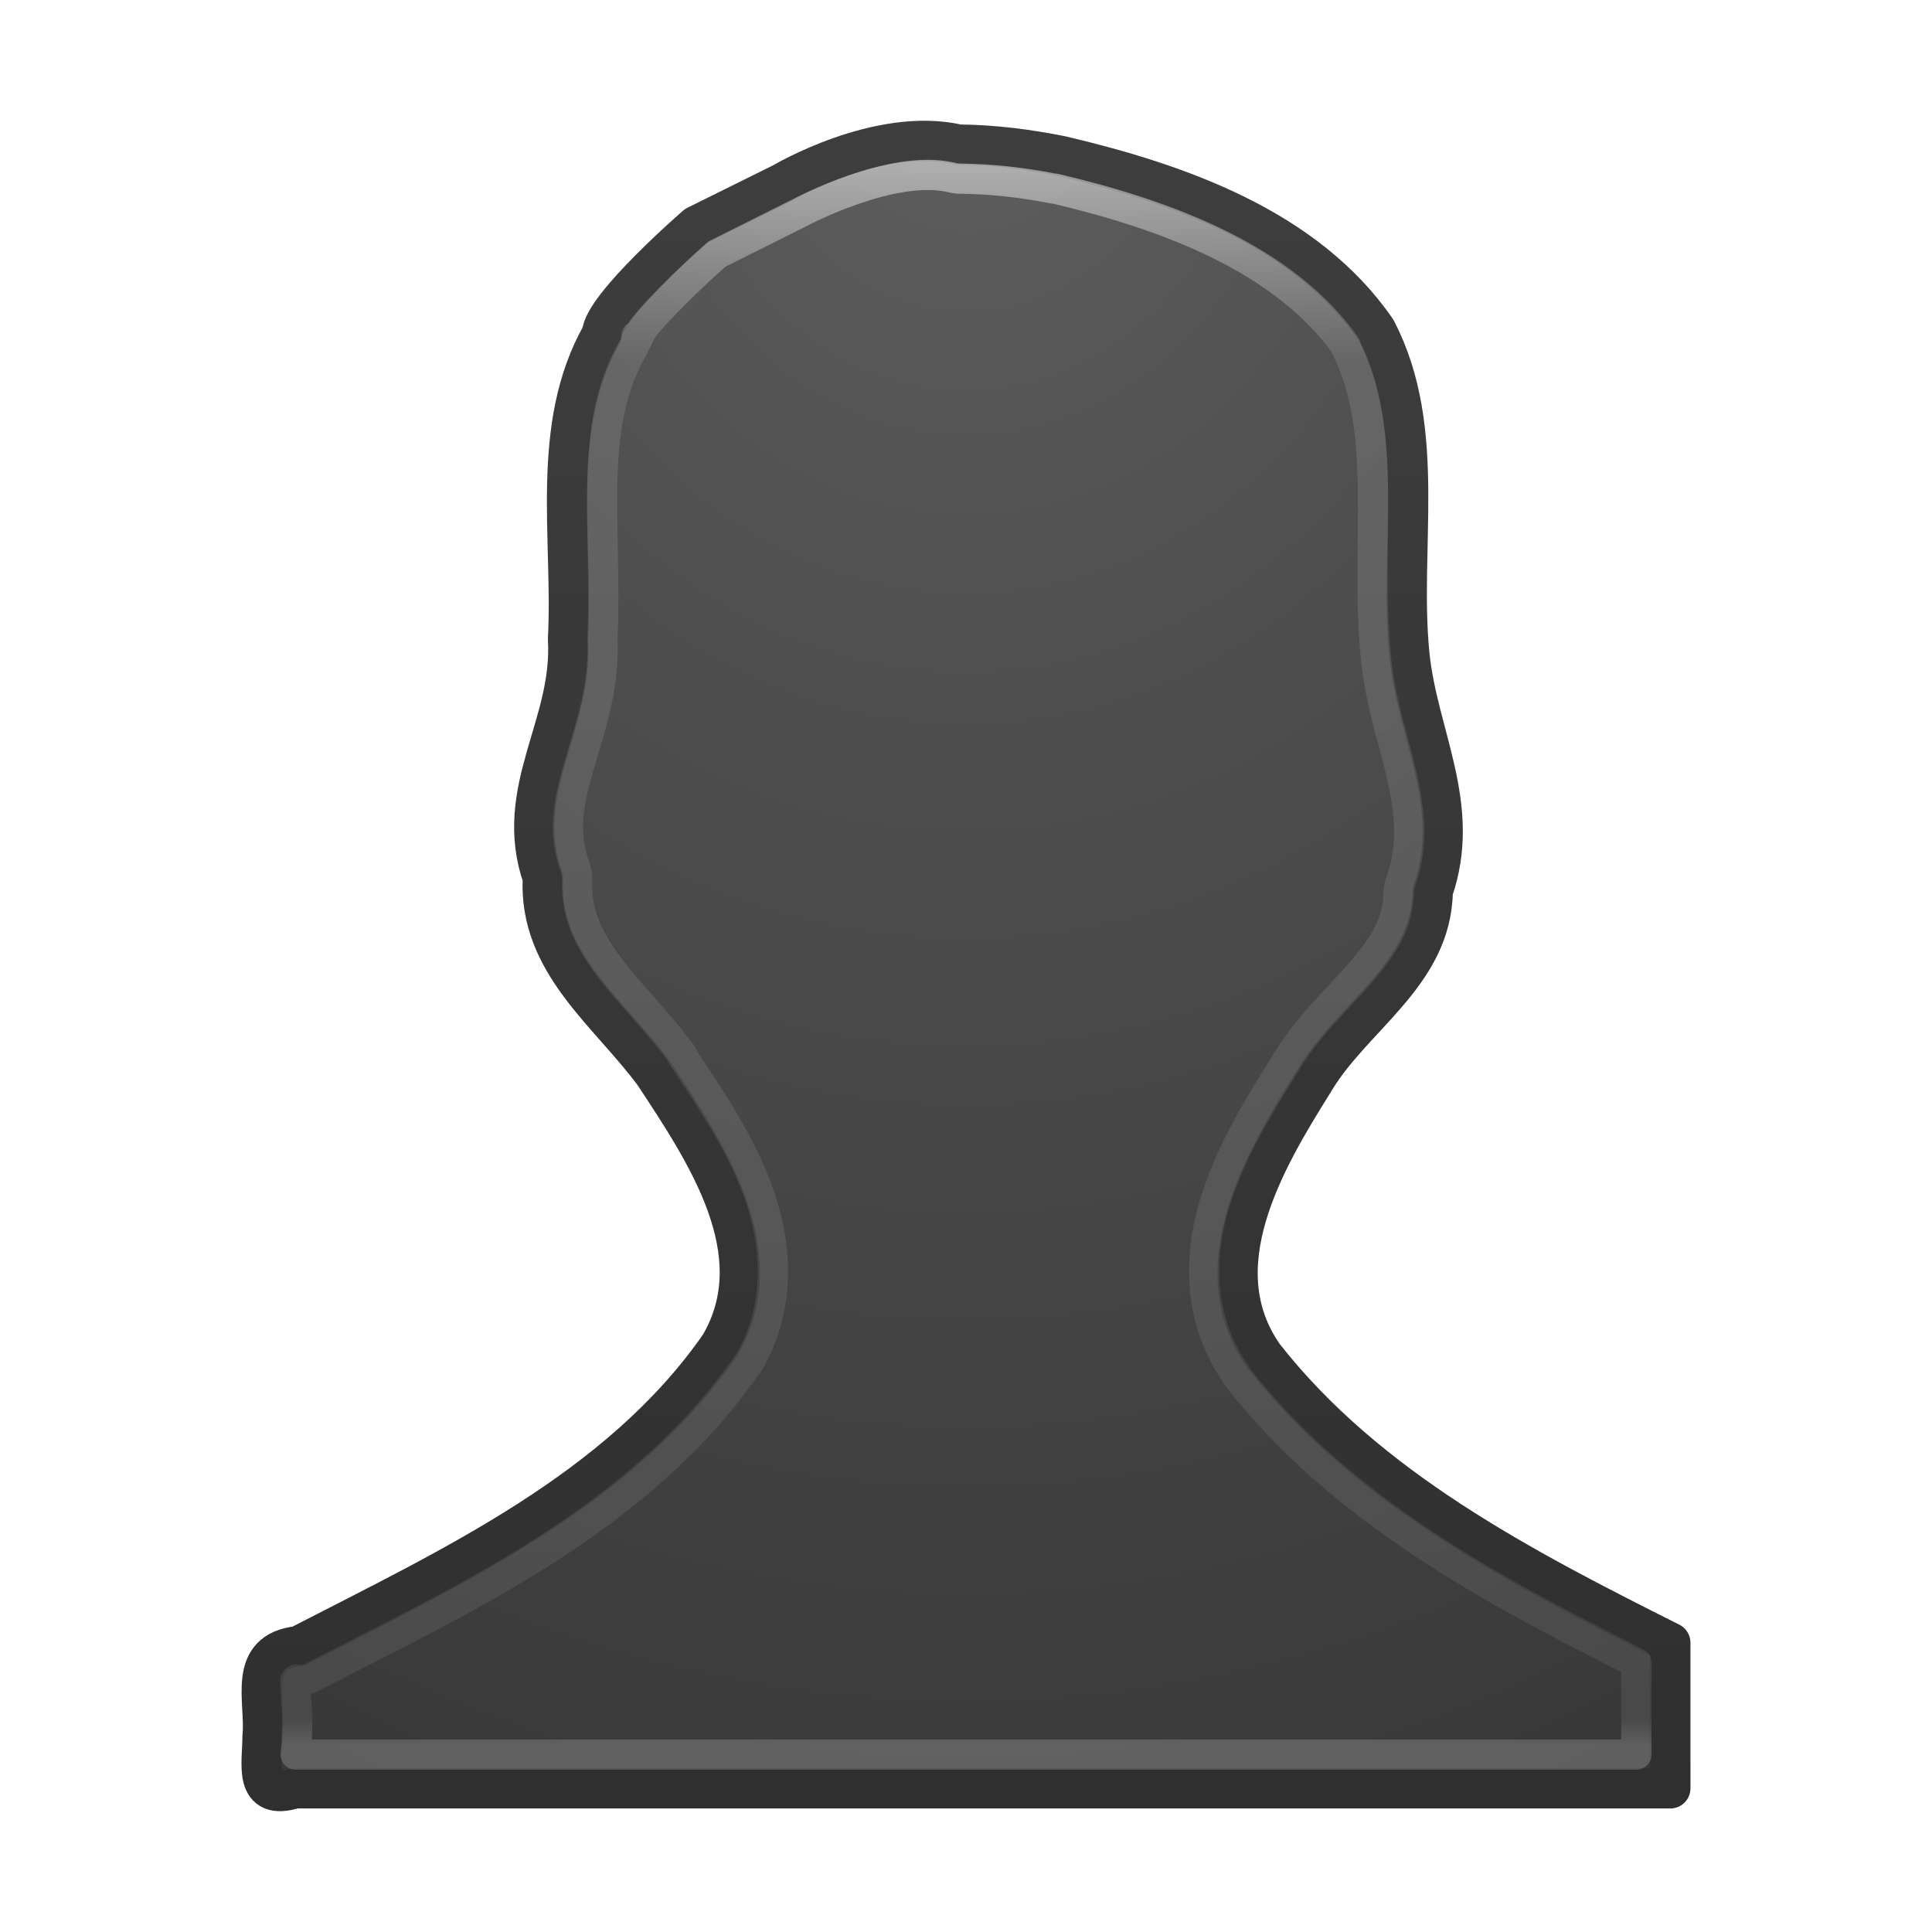
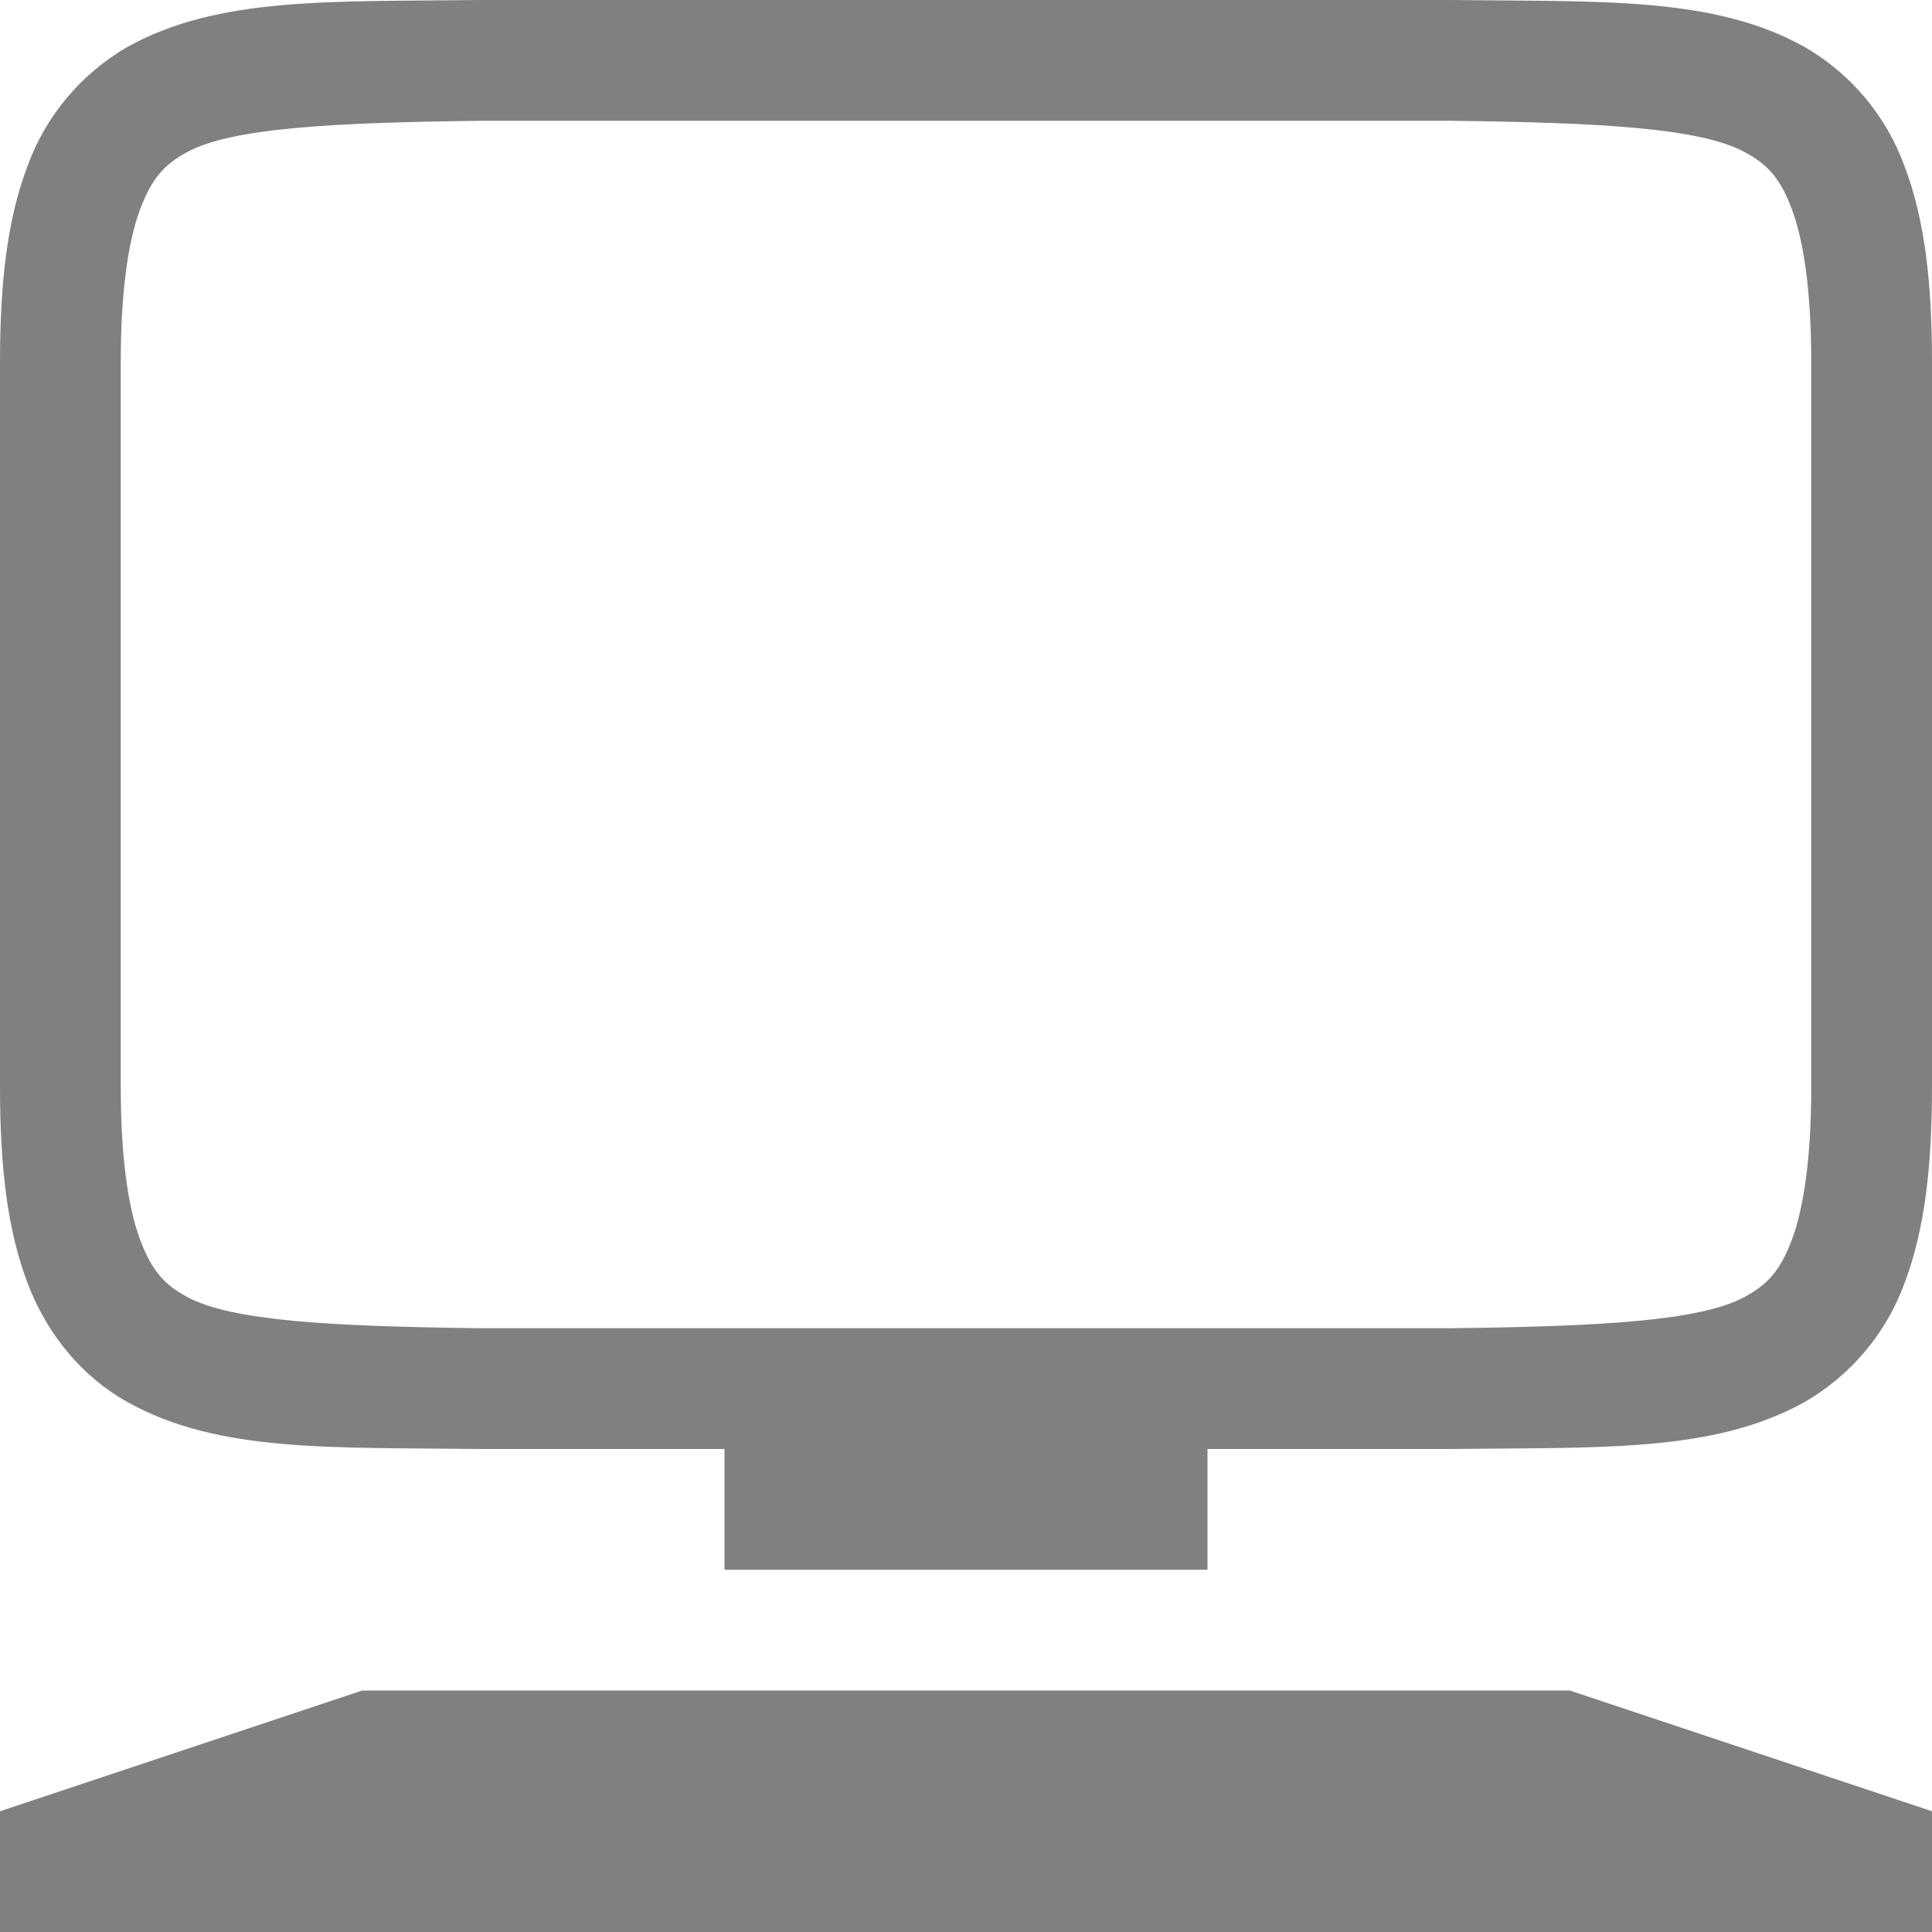
- <svg xmlns="http://www.w3.org/2000/svg" xmlns:xlink="http://www.w3.org/1999/xlink" version="1.1" width="48" height="48" id="svg4514">
-   <defs id="defs4516">
-     <linearGradient id="linearGradient3139">
-       <stop id="stop3141" style="stop-color:#ffffff;stop-opacity:1" offset="0" />
-       <stop id="stop3143" style="stop-color:#ffffff;stop-opacity:0.235" offset="0.123" />
-       <stop id="stop3145" style="stop-color:#ffffff;stop-opacity:0.157" offset="0.983" />
-       <stop id="stop3147" style="stop-color:#ffffff;stop-opacity:0.392" offset="1" />
-     </linearGradient>
-     <linearGradient id="linearGradient2867-449-88-871-390-598-476-591-434-148-57-177-641-289-620-227-114-444-680-744-8-7-9">
-       <stop id="stop5430-8-6-3" style="stop-color:#5f5f5f;stop-opacity:1" offset="0" />
-       <stop id="stop5432-3-5-7" style="stop-color:#4f4f4f;stop-opacity:1" offset="0.262" />
-       <stop id="stop5434-1-6-8" style="stop-color:#3b3b3b;stop-opacity:1" offset="0.705" />
-       <stop id="stop5436-8-9-7" style="stop-color:#2b2b2b;stop-opacity:1" offset="1" />
-     </linearGradient>
-     <linearGradient id="linearGradient3707-319-631-407-324-616-674-812-821-107-178-392-400-6-7-4">
-       <stop id="stop5440-4-4-1" style="stop-color:#272727;stop-opacity:1" offset="0" />
-       <stop id="stop5442-3-5-9" style="stop-color:#454545;stop-opacity:1" offset="1" />
-     </linearGradient>
-     <radialGradient cx="10.904" cy="8.45" r="20" fx="10.904" fy="8.45" id="radialGradient4607" xlink:href="#linearGradient2867-449-88-871-390-598-476-591-434-148-57-177-641-289-620-227-114-444-680-744-8-7-9" gradientUnits="userSpaceOnUse" gradientTransform="matrix(0,2.012902,-1.734744,0,30.6661,-4.938534)" />
-     <linearGradient x1="24" y1="44" x2="24" y2="3.899" id="linearGradient4609" xlink:href="#linearGradient3707-319-631-407-324-616-674-812-821-107-178-392-400-6-7-4" gradientUnits="userSpaceOnUse" gradientTransform="matrix(1.372211,0,0,1.431592,-16.92532,-1.669251)" />
-     <linearGradient x1="23.85" y1="14.033" x2="23.85" y2="31.68" id="linearGradient4604-8" xlink:href="#linearGradient3139" gradientUnits="userSpaceOnUse" gradientTransform="matrix(1.159977,0,0,1.41207,-14.66492,-0.7346005)" />
-     <linearGradient x1="23.85" y1="14.033" x2="23.85" y2="31.68" id="linearGradient3788" xlink:href="#linearGradient3139" gradientUnits="userSpaceOnUse" gradientTransform="matrix(1.739972,0,0,2.118113,-22.37861,-24.72104)" />
-     <radialGradient cx="10.904" cy="8.45" r="20" fx="10.904" fy="8.45" id="radialGradient3791" xlink:href="#linearGradient2867-449-88-871-390-598-476-591-434-148-57-177-641-289-620-227-114-444-680-744-8-7-9" gradientUnits="userSpaceOnUse" gradientTransform="matrix(0,3.056628,-2.639827,0,46.31798,-32.09185)" />
-     <linearGradient x1="24" y1="44" x2="24" y2="3.899" id="linearGradient3793" xlink:href="#linearGradient3707-319-631-407-324-616-674-812-821-107-178-392-400-6-7-4" gradientUnits="userSpaceOnUse" gradientTransform="matrix(2.088147,0,0,2.1739,-26.10374,-27.12738)" />
-     <linearGradient id="linearGradient2867-449-88-871-390-598-476-591-434-148-57-177-641-289-620-227-114-444-680-744-8-7-9-3">
-       <stop id="stop5430-8-6-3-6" style="stop-color:#5f5f5f;stop-opacity:1" offset="0" />
-       <stop id="stop5432-3-5-7-3" style="stop-color:#4f4f4f;stop-opacity:1" offset="0.262" />
-       <stop id="stop5434-1-6-8-0" style="stop-color:#3b3b3b;stop-opacity:1" offset="0.705" />
-       <stop id="stop5436-8-9-7-7" style="stop-color:#2b2b2b;stop-opacity:1" offset="1" />
-     </linearGradient>
-     <linearGradient id="linearGradient3707-319-631-407-324-616-674-812-821-107-178-392-400-6-7-4-7">
-       <stop id="stop5440-4-4-1-56" style="stop-color:#272727;stop-opacity:1" offset="0" />
-       <stop id="stop5442-3-5-9-4" style="stop-color:#454545;stop-opacity:1" offset="1" />
-     </linearGradient>
-     <radialGradient cx="10.904" cy="8.45" r="20" fx="10.904" fy="8.45" id="radialGradient3818" xlink:href="#linearGradient2867-449-88-871-390-598-476-591-434-148-57-177-641-289-620-227-114-444-680-744-8-7-9-3" gradientUnits="userSpaceOnUse" gradientTransform="matrix(0,3.075267,-2.658683,0,46.47739,-32.43387)" />
-     <linearGradient x1="24" y1="44" x2="24" y2="3.899" id="linearGradient3820" xlink:href="#linearGradient3707-319-631-407-324-616-674-812-821-107-178-392-400-6-7-4-7" gradientUnits="userSpaceOnUse" gradientTransform="matrix(2.103062,0,0,2.187155,-26.46163,-27.43913)" />
-     <radialGradient cx="10.904" cy="8.45" r="20" fx="10.904" fy="8.45" id="radialGradient3855" xlink:href="#linearGradient2867-449-88-871-390-598-476-591-434-148-57-177-641-289-620-227-114-444-680-744-8-7-9-3" gradientUnits="userSpaceOnUse" gradientTransform="matrix(0,3.075267,-2.658683,0,46.47739,-32.43387)" />
-     <linearGradient x1="24" y1="44" x2="24" y2="3.899" id="linearGradient3857" xlink:href="#linearGradient3707-319-631-407-324-616-674-812-821-107-178-392-400-6-7-4-7" gradientUnits="userSpaceOnUse" gradientTransform="matrix(2.103062,0,0,2.187155,-26.46163,-27.43913)" />
-     <linearGradient id="linearGradient2867-449-88-871-390-598-476-591-434-148-57-177-641-289-620-227-114-444-680-744-8-7-9-8">
-       <stop id="stop5430-8-6-3-2" style="stop-color:#5f5f5f;stop-opacity:1" offset="0" />
-       <stop id="stop5432-3-5-7-1" style="stop-color:#4f4f4f;stop-opacity:1" offset="0.262" />
-       <stop id="stop5434-1-6-8-8" style="stop-color:#3b3b3b;stop-opacity:1" offset="0.705" />
-       <stop id="stop5436-8-9-7-0" style="stop-color:#2b2b2b;stop-opacity:1" offset="1" />
-     </linearGradient>
-     <linearGradient id="linearGradient3707-319-631-407-324-616-674-812-821-107-178-392-400-6-7-4-3">
-       <stop id="stop5440-4-4-1-8" style="stop-color:#272727;stop-opacity:1" offset="0" />
-       <stop id="stop5442-3-5-9-1" style="stop-color:#454545;stop-opacity:1" offset="1" />
-     </linearGradient>
-     <radialGradient cx="10.904" cy="8.45" r="20" fx="10.904" fy="8.45" id="radialGradient3880" xlink:href="#linearGradient2867-449-88-871-390-598-476-591-434-148-57-177-641-289-620-227-114-444-680-744-8-7-9-8" gradientUnits="userSpaceOnUse" gradientTransform="matrix(0,3.056628,-2.639827,0,46.31798,-32.09185)" />
-     <linearGradient x1="24" y1="44" x2="24" y2="3.899" id="linearGradient3882" xlink:href="#linearGradient3707-319-631-407-324-616-674-812-821-107-178-392-400-6-7-4-3" gradientUnits="userSpaceOnUse" gradientTransform="matrix(2.088147,0,0,2.1739,-26.10374,-27.12738)" />
-     <linearGradient x1="23.85" y1="13.629" x2="23.85" y2="32.141" id="linearGradient3788-7" xlink:href="#linearGradient3139-0" gradientUnits="userSpaceOnUse" gradientTransform="matrix(1.739972,0,0,2.118113,-22.37861,-24.72104)" />
-     <linearGradient id="linearGradient3139-0">
-       <stop id="stop3141-7" style="stop-color:#ffffff;stop-opacity:1" offset="0" />
-       <stop id="stop3143-5" style="stop-color:#ffffff;stop-opacity:0.235" offset="0.123" />
-       <stop id="stop3145-2" style="stop-color:#ffffff;stop-opacity:0.157" offset="0.983" />
-       <stop id="stop3147-3" style="stop-color:#ffffff;stop-opacity:0.392" offset="1" />
-     </linearGradient>
-   </defs>
-   <path d="M 23.816,3.592 C 21.826,3.131 19.442,4.549 19.442,4.549 L 17.3,5.61 c 0,0 -2.32,2.008 -2.345,2.69 -1.306,2.292 -0.711,5.07 -0.843,7.577 0.127,2.153 -1.383,3.749 -0.625,5.932 -0.111,2.107 1.64,3.343 2.766,4.868 1.267,1.928 2.987,4.445 1.632,6.752 -2.505,3.6 -6.669,5.509 -10.47,7.47 -1.292,0.131 -0.805,1.361 -0.892,2.237 -0.002,0.697 -0.233,1.621 0.798,1.295 11.393,0 22.785,0 34.178,0 0,-1.206 0,-2.413 0,-3.619 -3.68,-1.848 -7.522,-3.829 -10.101,-7.116 -1.55,-2.202 0,-4.847 1.227,-6.805 0.952,-1.631 2.943,-2.672 2.971,-4.752 0.732,-2.109 -0.373,-3.855 -0.579,-5.867 -0.27,-2.667 0.46,-5.584 -0.825,-8.066 C 32.452,5.67 29.262,4.557 26.367,3.876 25.528,3.708 24.674,3.599 23.816,3.592 z" id="path3107-58" style="color:#000000;fill:url(#radialGradient3791);fill-opacity:1;fill-rule:nonzero;stroke:url(#linearGradient3793);stroke-width:1;stroke-linecap:round;stroke-linejoin:round;stroke-miterlimit:4;stroke-opacity:1;stroke-dasharray:none;stroke-dashoffset:0;marker:none;visibility:visible;display:inline;overflow:visible;enable-background:accumulate" />
-   <path d="m 23.625,4.406 c -1.476,-0.342 -3.75,0.875 -3.75,0.875 A 0.837,0.837 0 0 1 19.812,5.312 l -2,1 c -0.059,0.051 -0.539,0.473 -1.062,1 C 16.472,7.592 16.185,7.887 16,8.125 15.815,8.363 15.802,8.632 15.812,8.344 a 0.837,0.837 0 0 1 -0.125,0.375 c -1.095,1.922 -0.595,4.457 -0.719,7.094 0.002,0.033 -0.001,0.061 0,0.094 0.05,1.238 -0.345,2.279 -0.594,3.156 -0.255,0.9 -0.395,1.6 -0.094,2.469 a 0.837,0.837 0 0 1 0.062,0.312 c -0.043,0.816 0.248,1.44 0.75,2.125 0.502,0.685 1.223,1.379 1.844,2.219 a 0.837,0.837 0 0 1 0,0.031 c 0.63,0.959 1.439,2.11 1.906,3.406 0.467,1.296 0.573,2.849 -0.25,4.25 a 0.837,0.837 0 0 1 -0.031,0.031 c -2.674,3.844 -7.004,5.801 -10.781,7.75 A 0.837,0.837 0 0 1 7.5,41.75 c -0.189,0.019 -0.184,0.03 -0.156,0 0.028,-0.03 0.012,-0.049 0,0.062 -0.023,0.208 0.07,0.735 0.031,1.312 -9.299e-4,0.014 0.001,0.017 0,0.031 -1.763e-4,0.033 3.127e-4,0.03 0,0.062 -0.002,0.193 -0.027,0.248 -0.031,0.375 l 33.312,0 0,-2.281 C 37.104,39.522 33.363,37.548 30.75,34.219 a 0.837,0.837 0 0 1 -0.031,-0.062 c -0.94,-1.336 -0.951,-2.863 -0.562,-4.188 0.389,-1.325 1.131,-2.512 1.75,-3.5 0.565,-0.967 1.334,-1.644 1.906,-2.312 0.572,-0.669 0.927,-1.225 0.938,-2 A 0.837,0.837 0 0 1 34.812,21.875 c 0.3,-0.865 0.223,-1.643 0.031,-2.531 -0.192,-0.888 -0.54,-1.839 -0.656,-2.969 -0.289,-2.863 0.335,-5.622 -0.75,-7.75 -0.004,-0.006 0.004,-0.025 0,-0.031 C 31.888,6.42 28.999,5.344 26.219,4.688 26.209,4.685 26.198,4.69 26.188,4.688 25.399,4.531 24.594,4.443 23.812,4.438 A 0.837,0.837 0 0 1 23.625,4.406 z" id="path3915" style="opacity:0.5;color:#000000;fill:none;stroke:url(#linearGradient3788-7);stroke-width:0.75;stroke-linecap:round;stroke-linejoin:round;stroke-miterlimit:4;stroke-opacity:1;stroke-dasharray:none;stroke-dashoffset:0;marker:none;visibility:visible;display:inline;overflow:visible;enable-background:accumulate" />
+ <svg xmlns="http://www.w3.org/2000/svg" height="48" width="48" version="1.1" id="svg10">
+   <defs id="defs14" />
+   <g transform="matrix(3,0,0,3,-936,-360)" id="g8" style="fill:#808080">
+     <path d="m 315.994,120 c -1.258,0.015 -2.179,-0.03 -2.932,0.385 a 1.88,1.88 0 0 0 -0.837,0.998 C 312.06,121.821 312,122.343 312,123 v 6 c 0,0.658 0.06,1.179 0.225,1.617 0.164,0.439 0.461,0.79 0.837,0.998 0.753,0.416 1.674,0.37 2.932,0.385 h 8.012 c 1.258,-0.015 2.179,0.03 2.932,-0.385 a 1.88,1.88 0 0 0 0.838,-0.998 C 327.94,130.179 328,129.657 328,129 v -6 c 0,-0.658 -0.06,-1.179 -0.225,-1.617 a 1.88,1.88 0 0 0 -0.837,-0.998 c -0.753,-0.416 -1.674,-0.37 -2.932,-0.385 h -8.008 z m 0.006,1 h 8 c 1.259,0.015 2.087,0.06 2.453,0.262 0.184,0.1 0.29,0.212 0.387,0.472 0.097,0.26 0.16,0.674 0.16,1.266 v 6 c 0,0.592 -0.063,1.006 -0.16,1.266 -0.098,0.26 -0.203,0.371 -0.387,0.472 -0.366,0.202 -1.194,0.247 -2.453,0.262 h -8 c -1.259,-0.015 -2.09,-0.06 -2.455,-0.262 -0.183,-0.1 -0.287,-0.212 -0.385,-0.472 C 313.063,130.006 313,129.592 313,129 v -6 c 0,-0.592 0.063,-1.006 0.16,-1.266 0.098,-0.26 0.202,-0.371 0.385,-0.472 0.366,-0.202 1.196,-0.247 2.455,-0.262 z" style="color:#000000;font-weight:400;line-height:normal;font-family:sans-serif;font-variant-ligatures:normal;font-variant-position:normal;font-variant-caps:normal;font-variant-numeric:normal;font-variant-alternates:normal;font-feature-settings:normal;text-indent:0;text-align:start;text-decoration:none;text-decoration-line:none;text-decoration-style:solid;text-decoration-color:#000000;text-transform:none;text-orientation:mixed;white-space:normal;shape-padding:0;overflow:visible;isolation:auto;mix-blend-mode:normal;marker:none" font-weight="400" overflow="visible" id="path2" />
+     <rect height="1" width="4" x="318" y="132" id="rect4" />
+     <path d="m 312,135 3,-1 h 10 l 3,1 v 1 h -16 z" id="path6" />
+   </g>
</svg>
